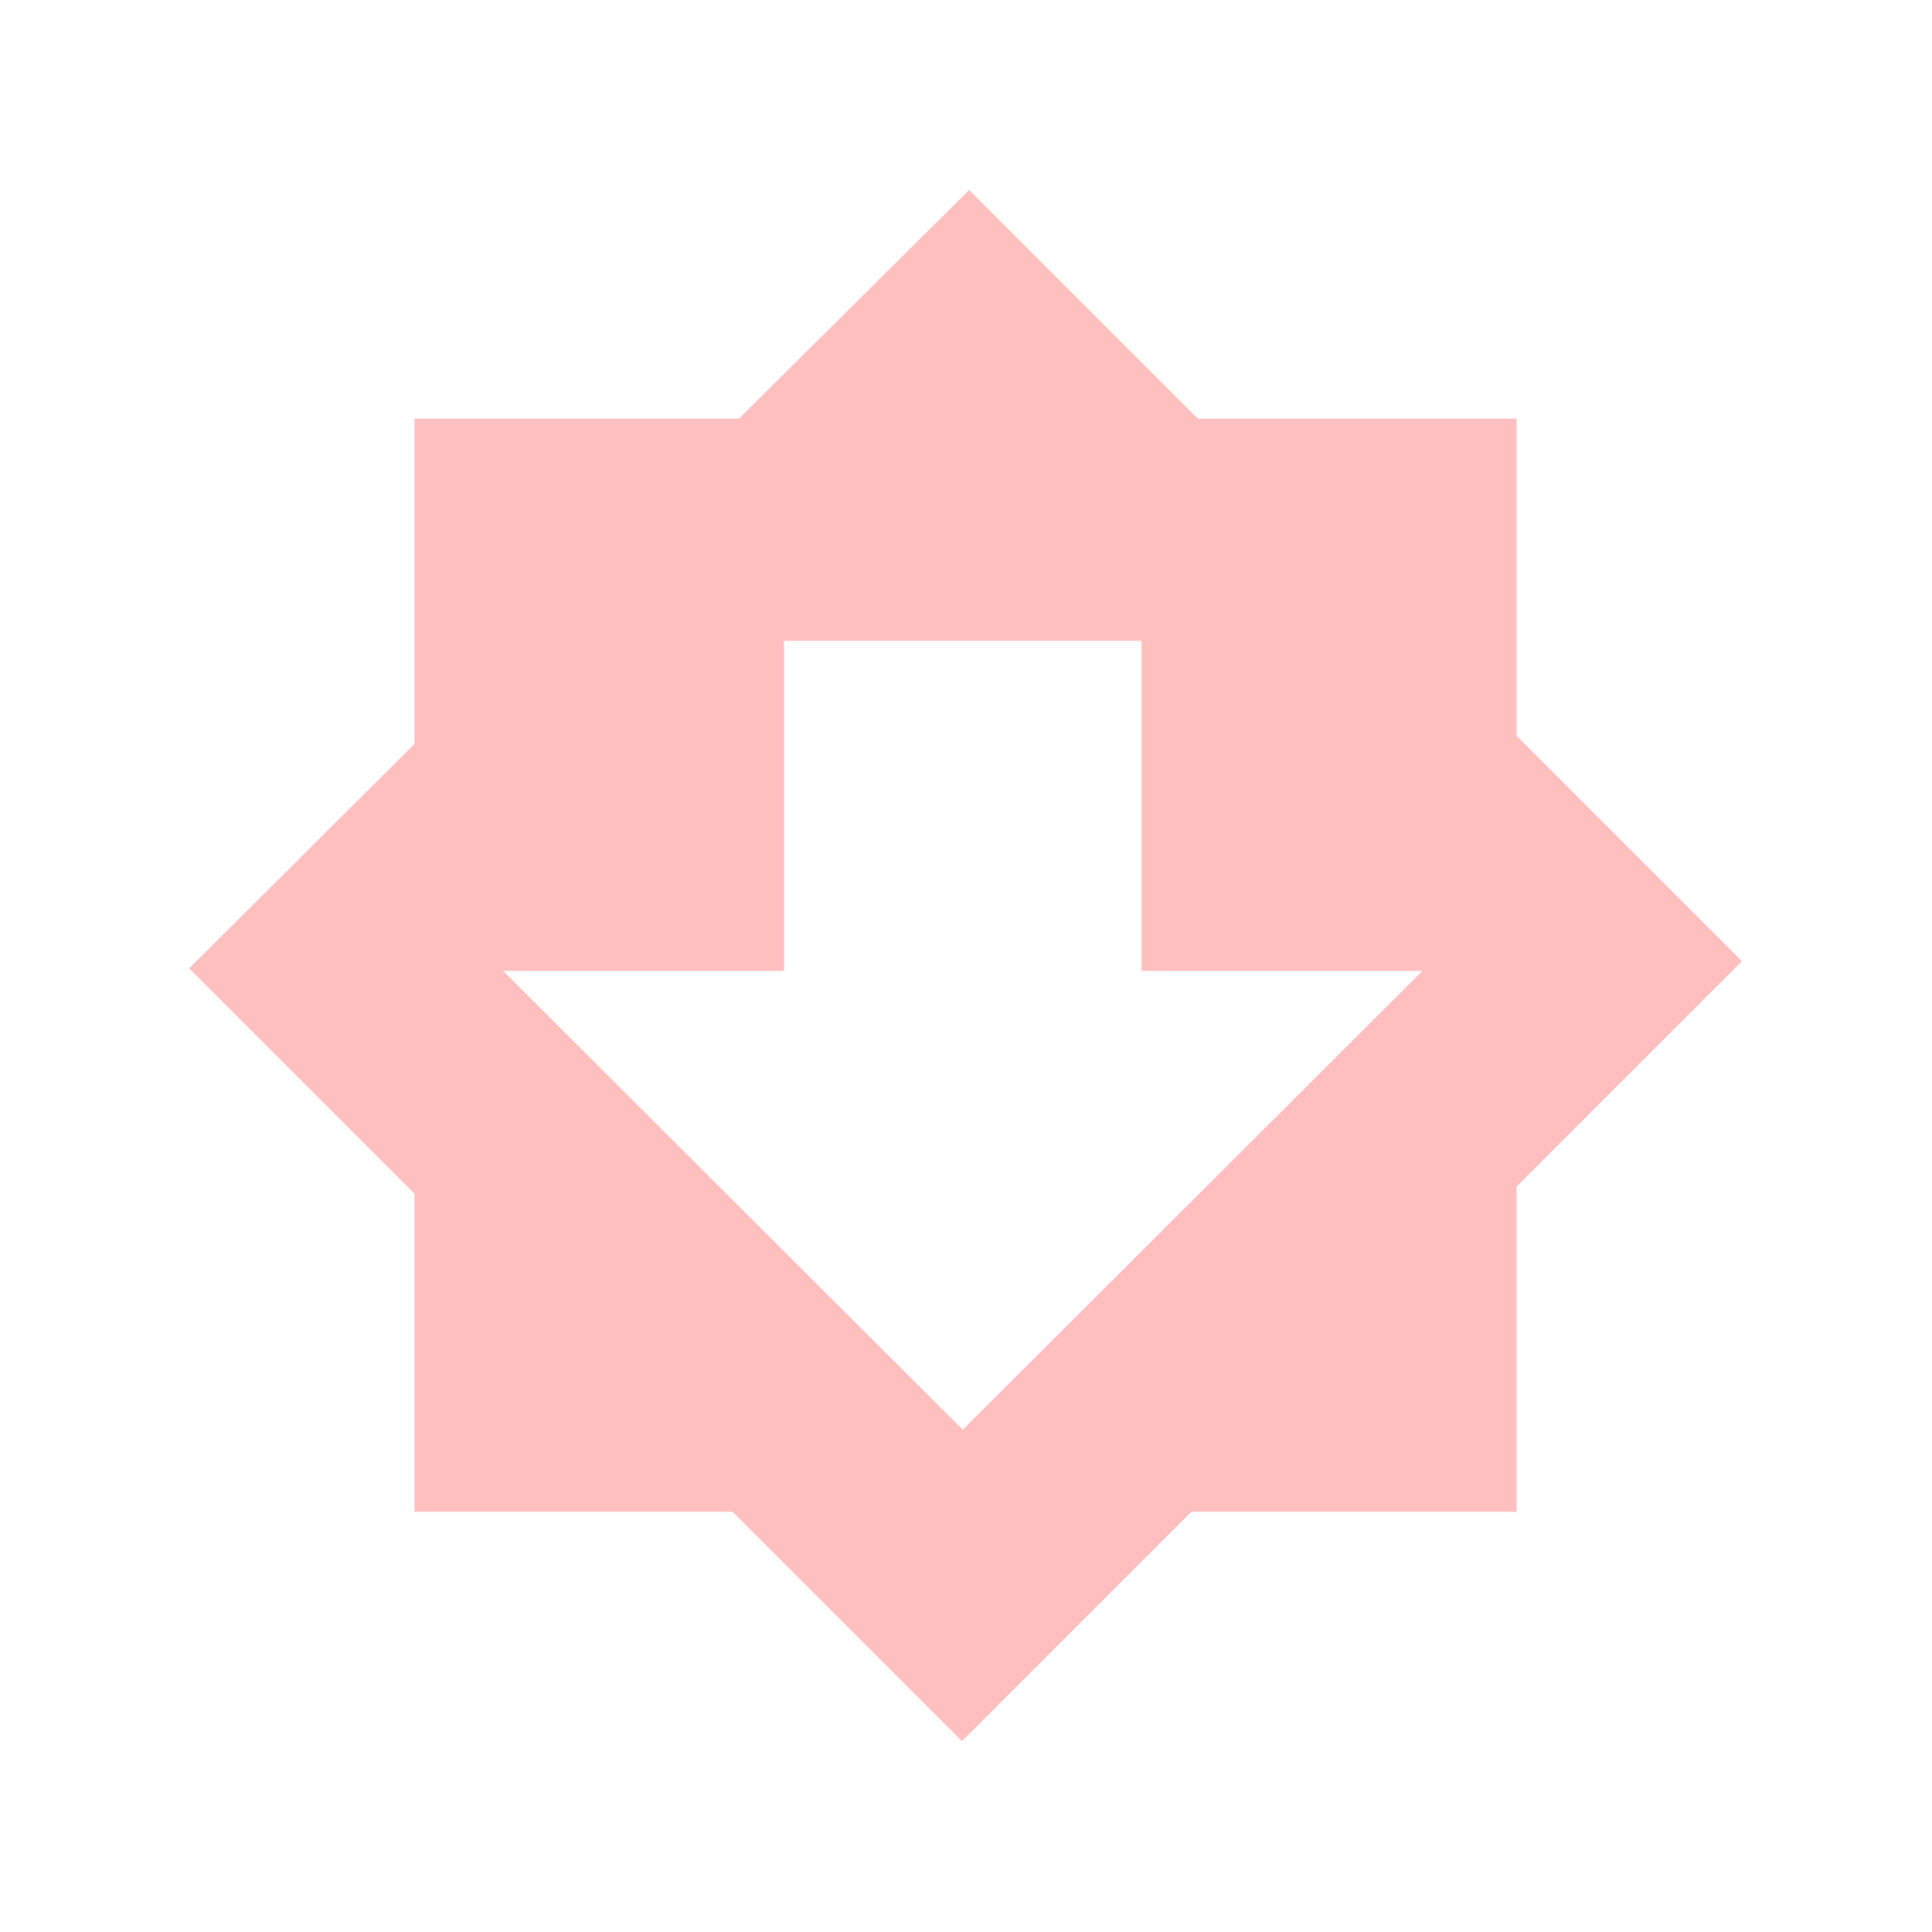
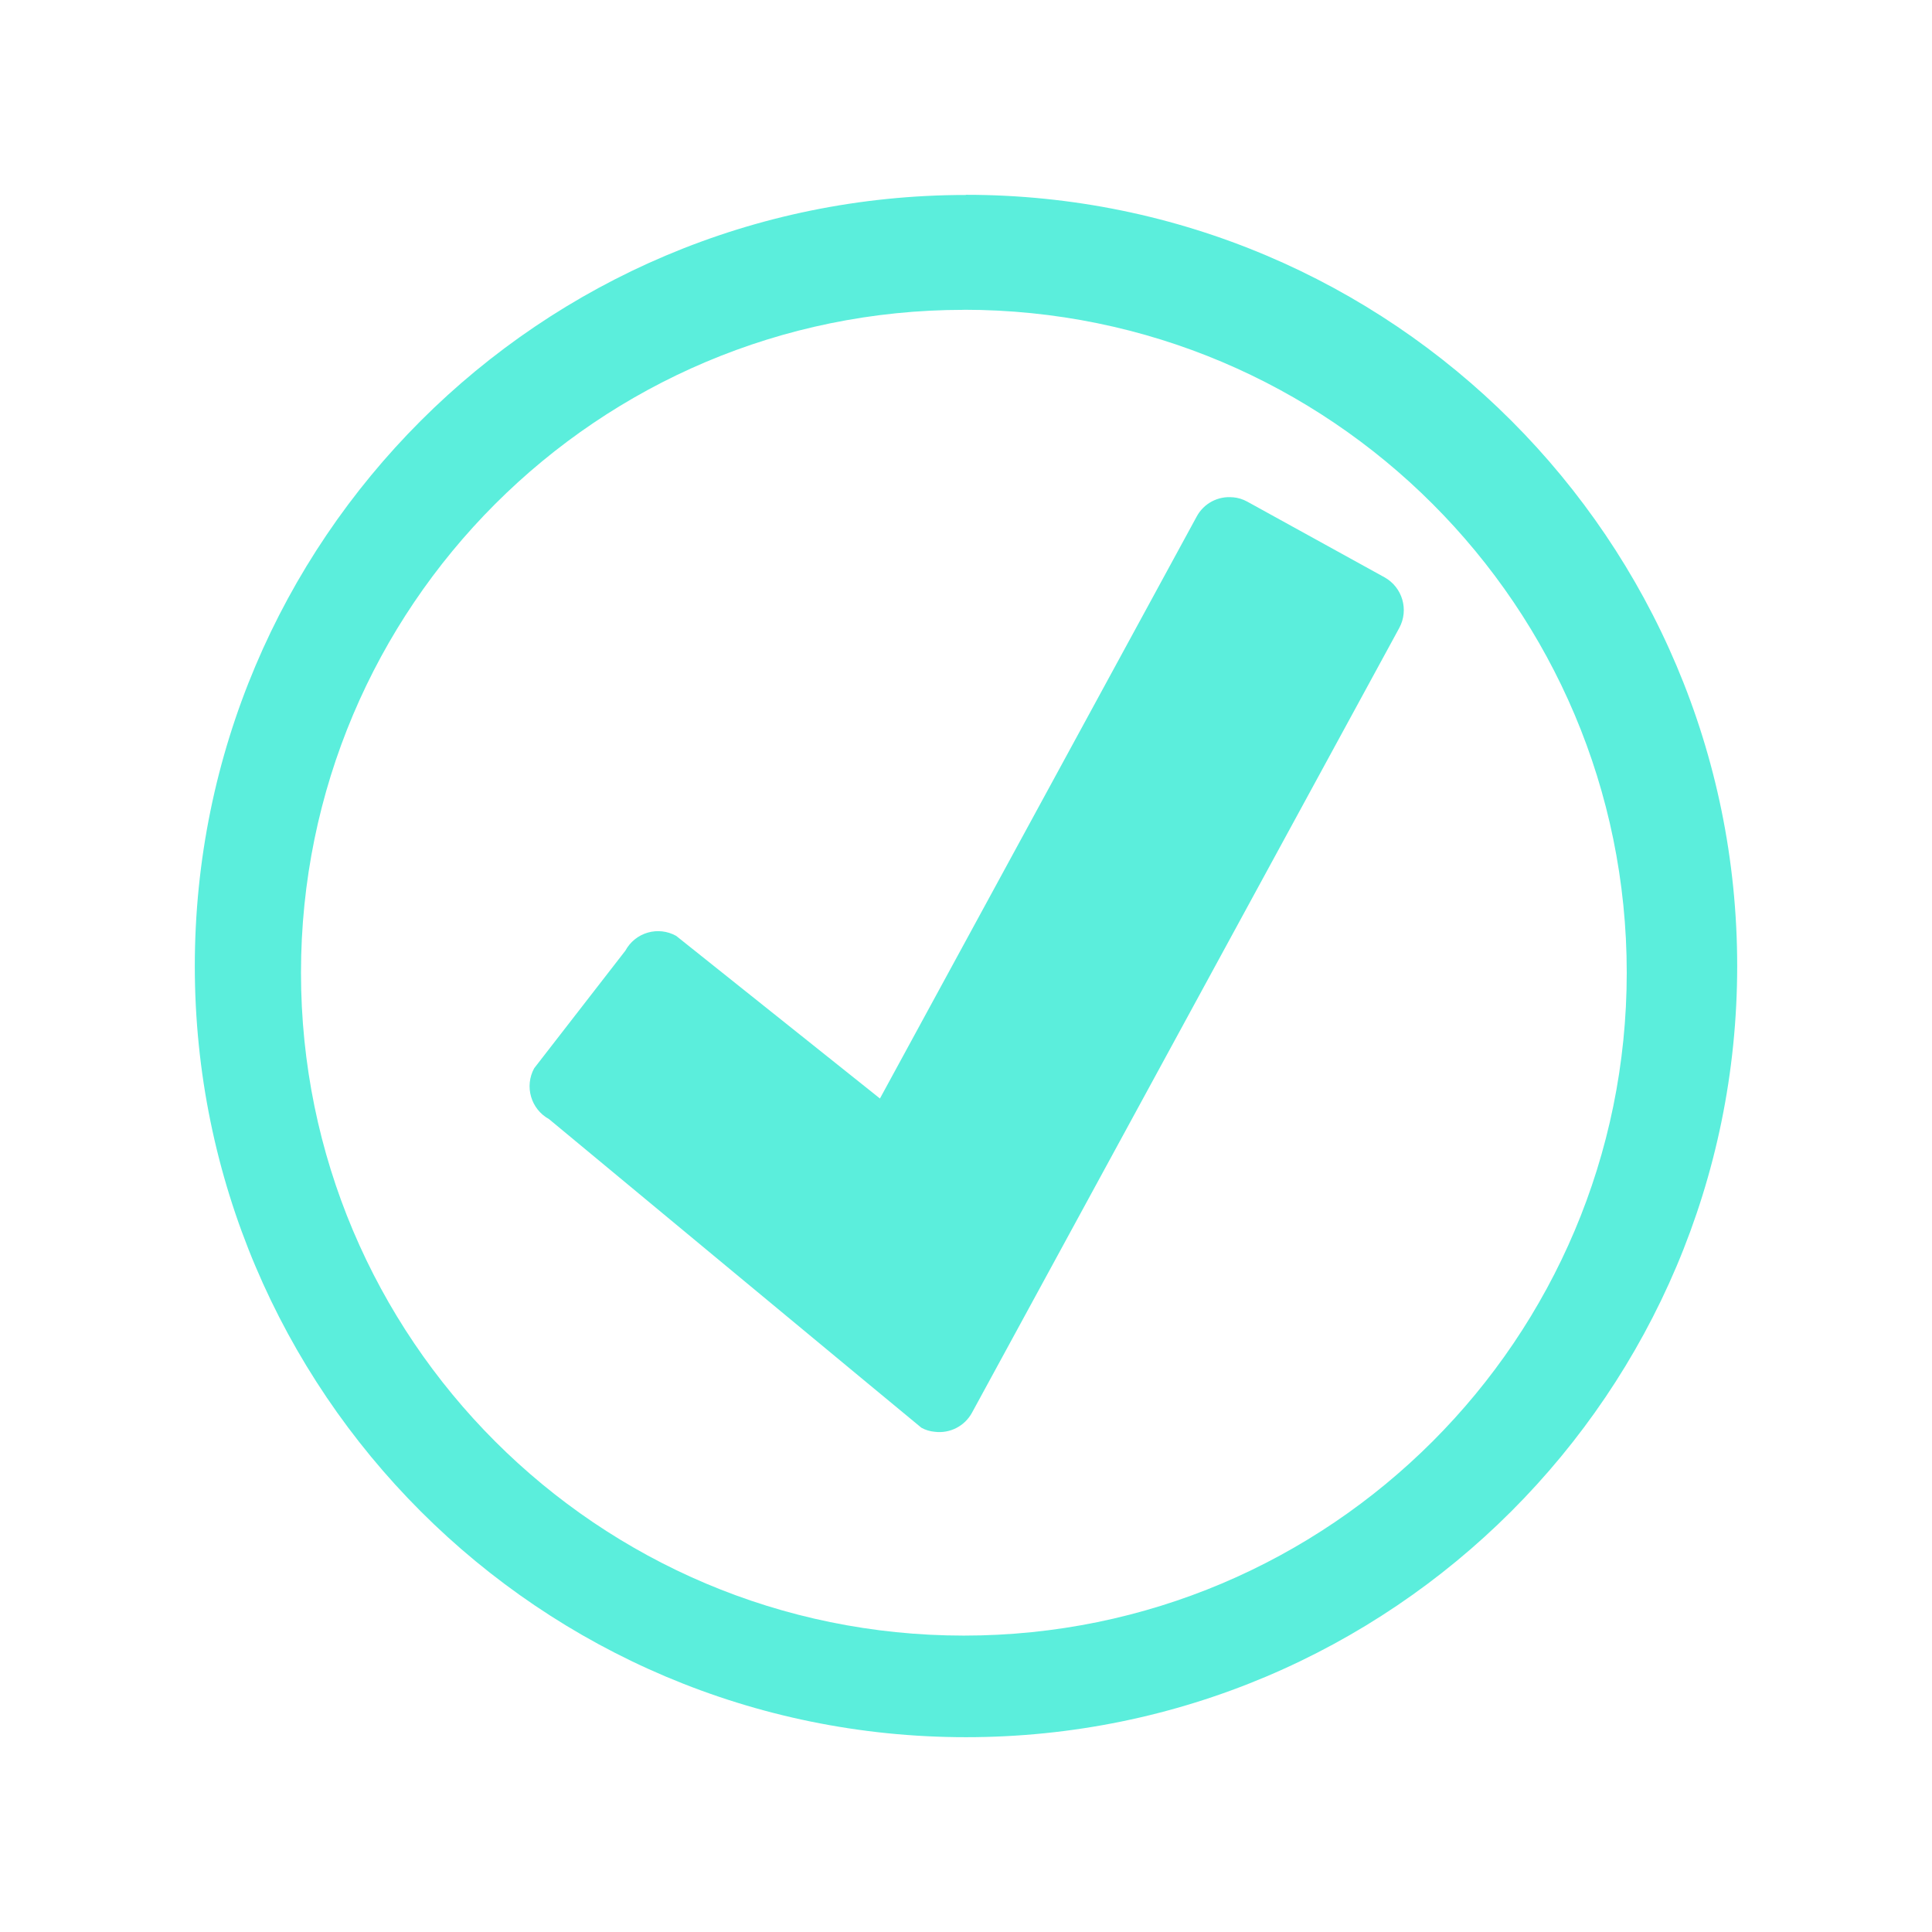
<svg xmlns="http://www.w3.org/2000/svg" width="24" height="24" id="svg11">
  <defs id="defs3">
    <style id="current-color-scheme" />
  </defs>
-   <path d="M12.04 2.36L9.18 5.2H5.15v4.04l-2.8 2.79 2.8 2.8v3.95H9.1l2.85 2.85 2.85-2.85h4.04v-4.04l2.8-2.8-2.8-2.8V5.2h-3.96zm-2.3 5.6h4.44v4.1h3.49l-5.71 5.7-5.71-5.7h3.49z" id="path10" fill="#ff2a2a" stroke-width=".41" fill-opacity=".3" />
+   <path d="M12 2.422a9.58 9.58 0 0 0-9.58 9.58A9.58 9.58 0 0 0 12 21.58a9.58 9.58 0 0 0 9.58-9.578A9.58 9.58 0 0 0 12 2.42zm-.027 1.426a8.235 8.235 0 0 1 8.235 8.235 8.235 8.235 0 0 1-8.235 8.235 8.235 8.235 0 0 1-8.234-8.235 8.235 8.235 0 0 1 8.234-8.234zm3.343 2.33a.458.458 0 0 0-.451.24l-3.934 7.228-2.531-2.02a.461.461 0 0 0-.631.183L6.636 13.27a.466.466 0 0 0 .184.632s4.62 3.832 4.626 3.834a.411.411 0 0 0 .164.05.461.461 0 0 0 .465-.238l5.307-9.747a.466.466 0 0 0-.184-.63l-1.703-.939a.45.45 0 0 0-.18-.055z" id="path2" fill="#5beedc" stroke-width="1.523" />
</svg>
